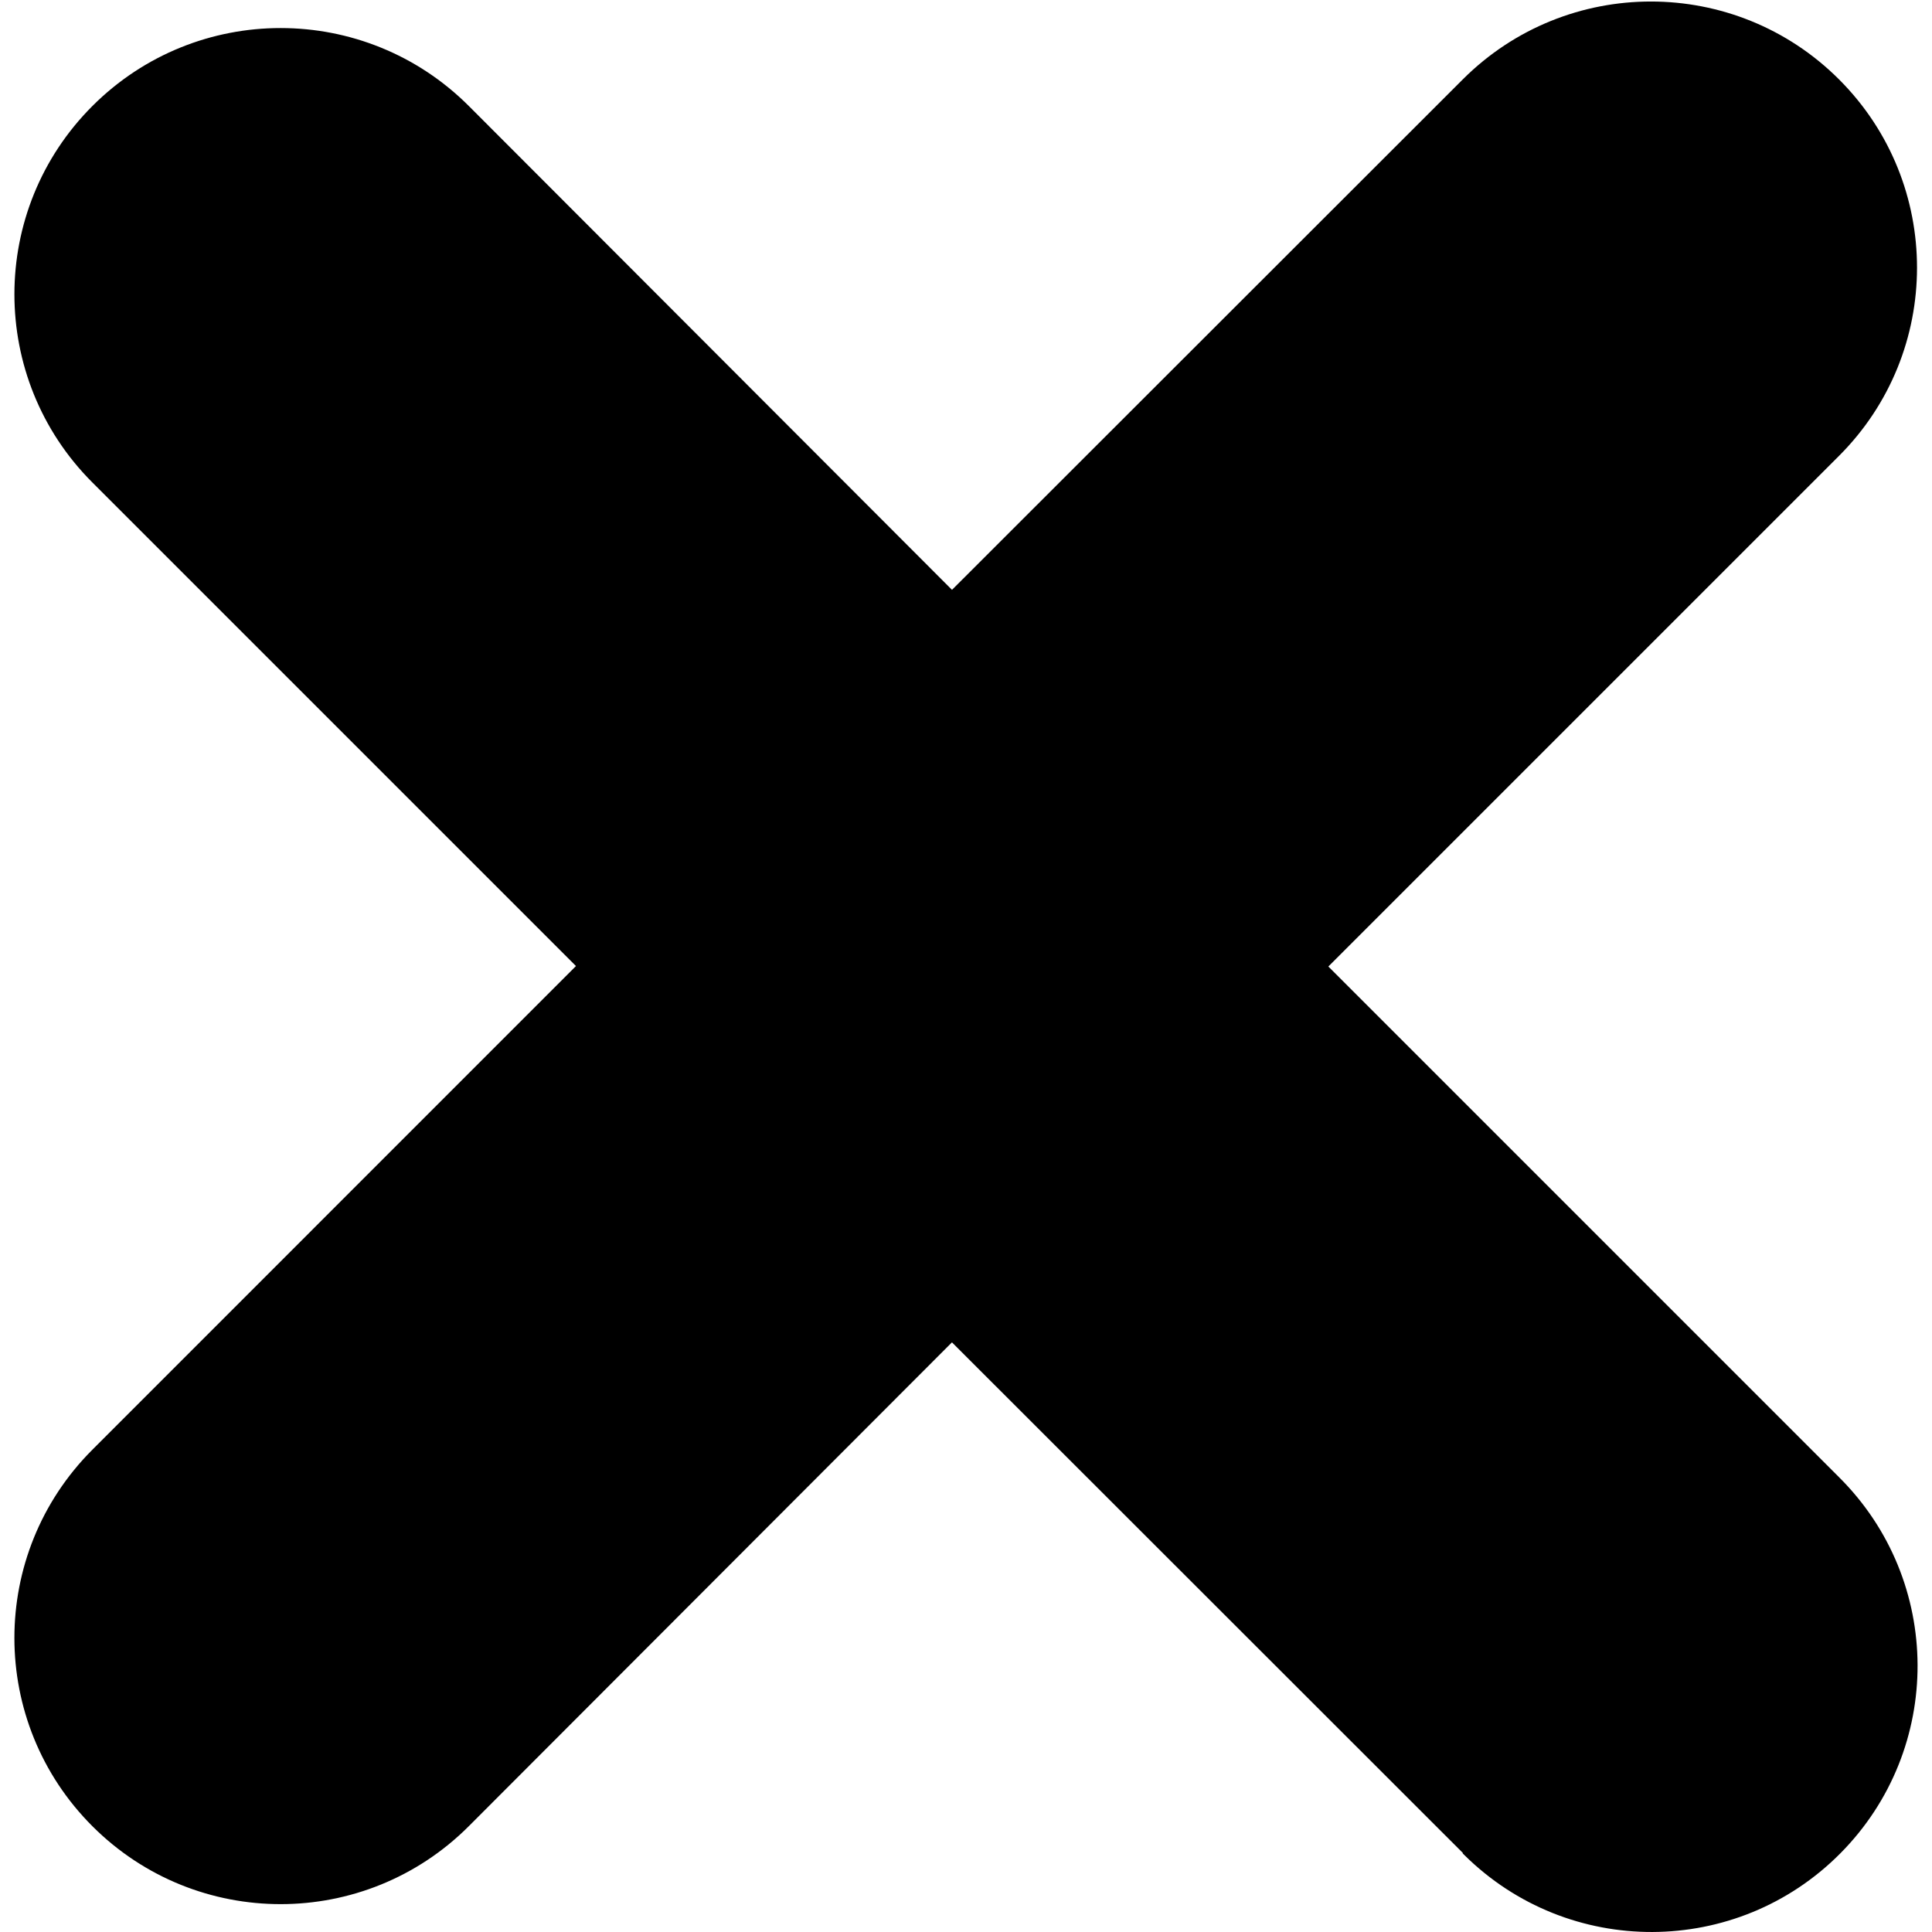
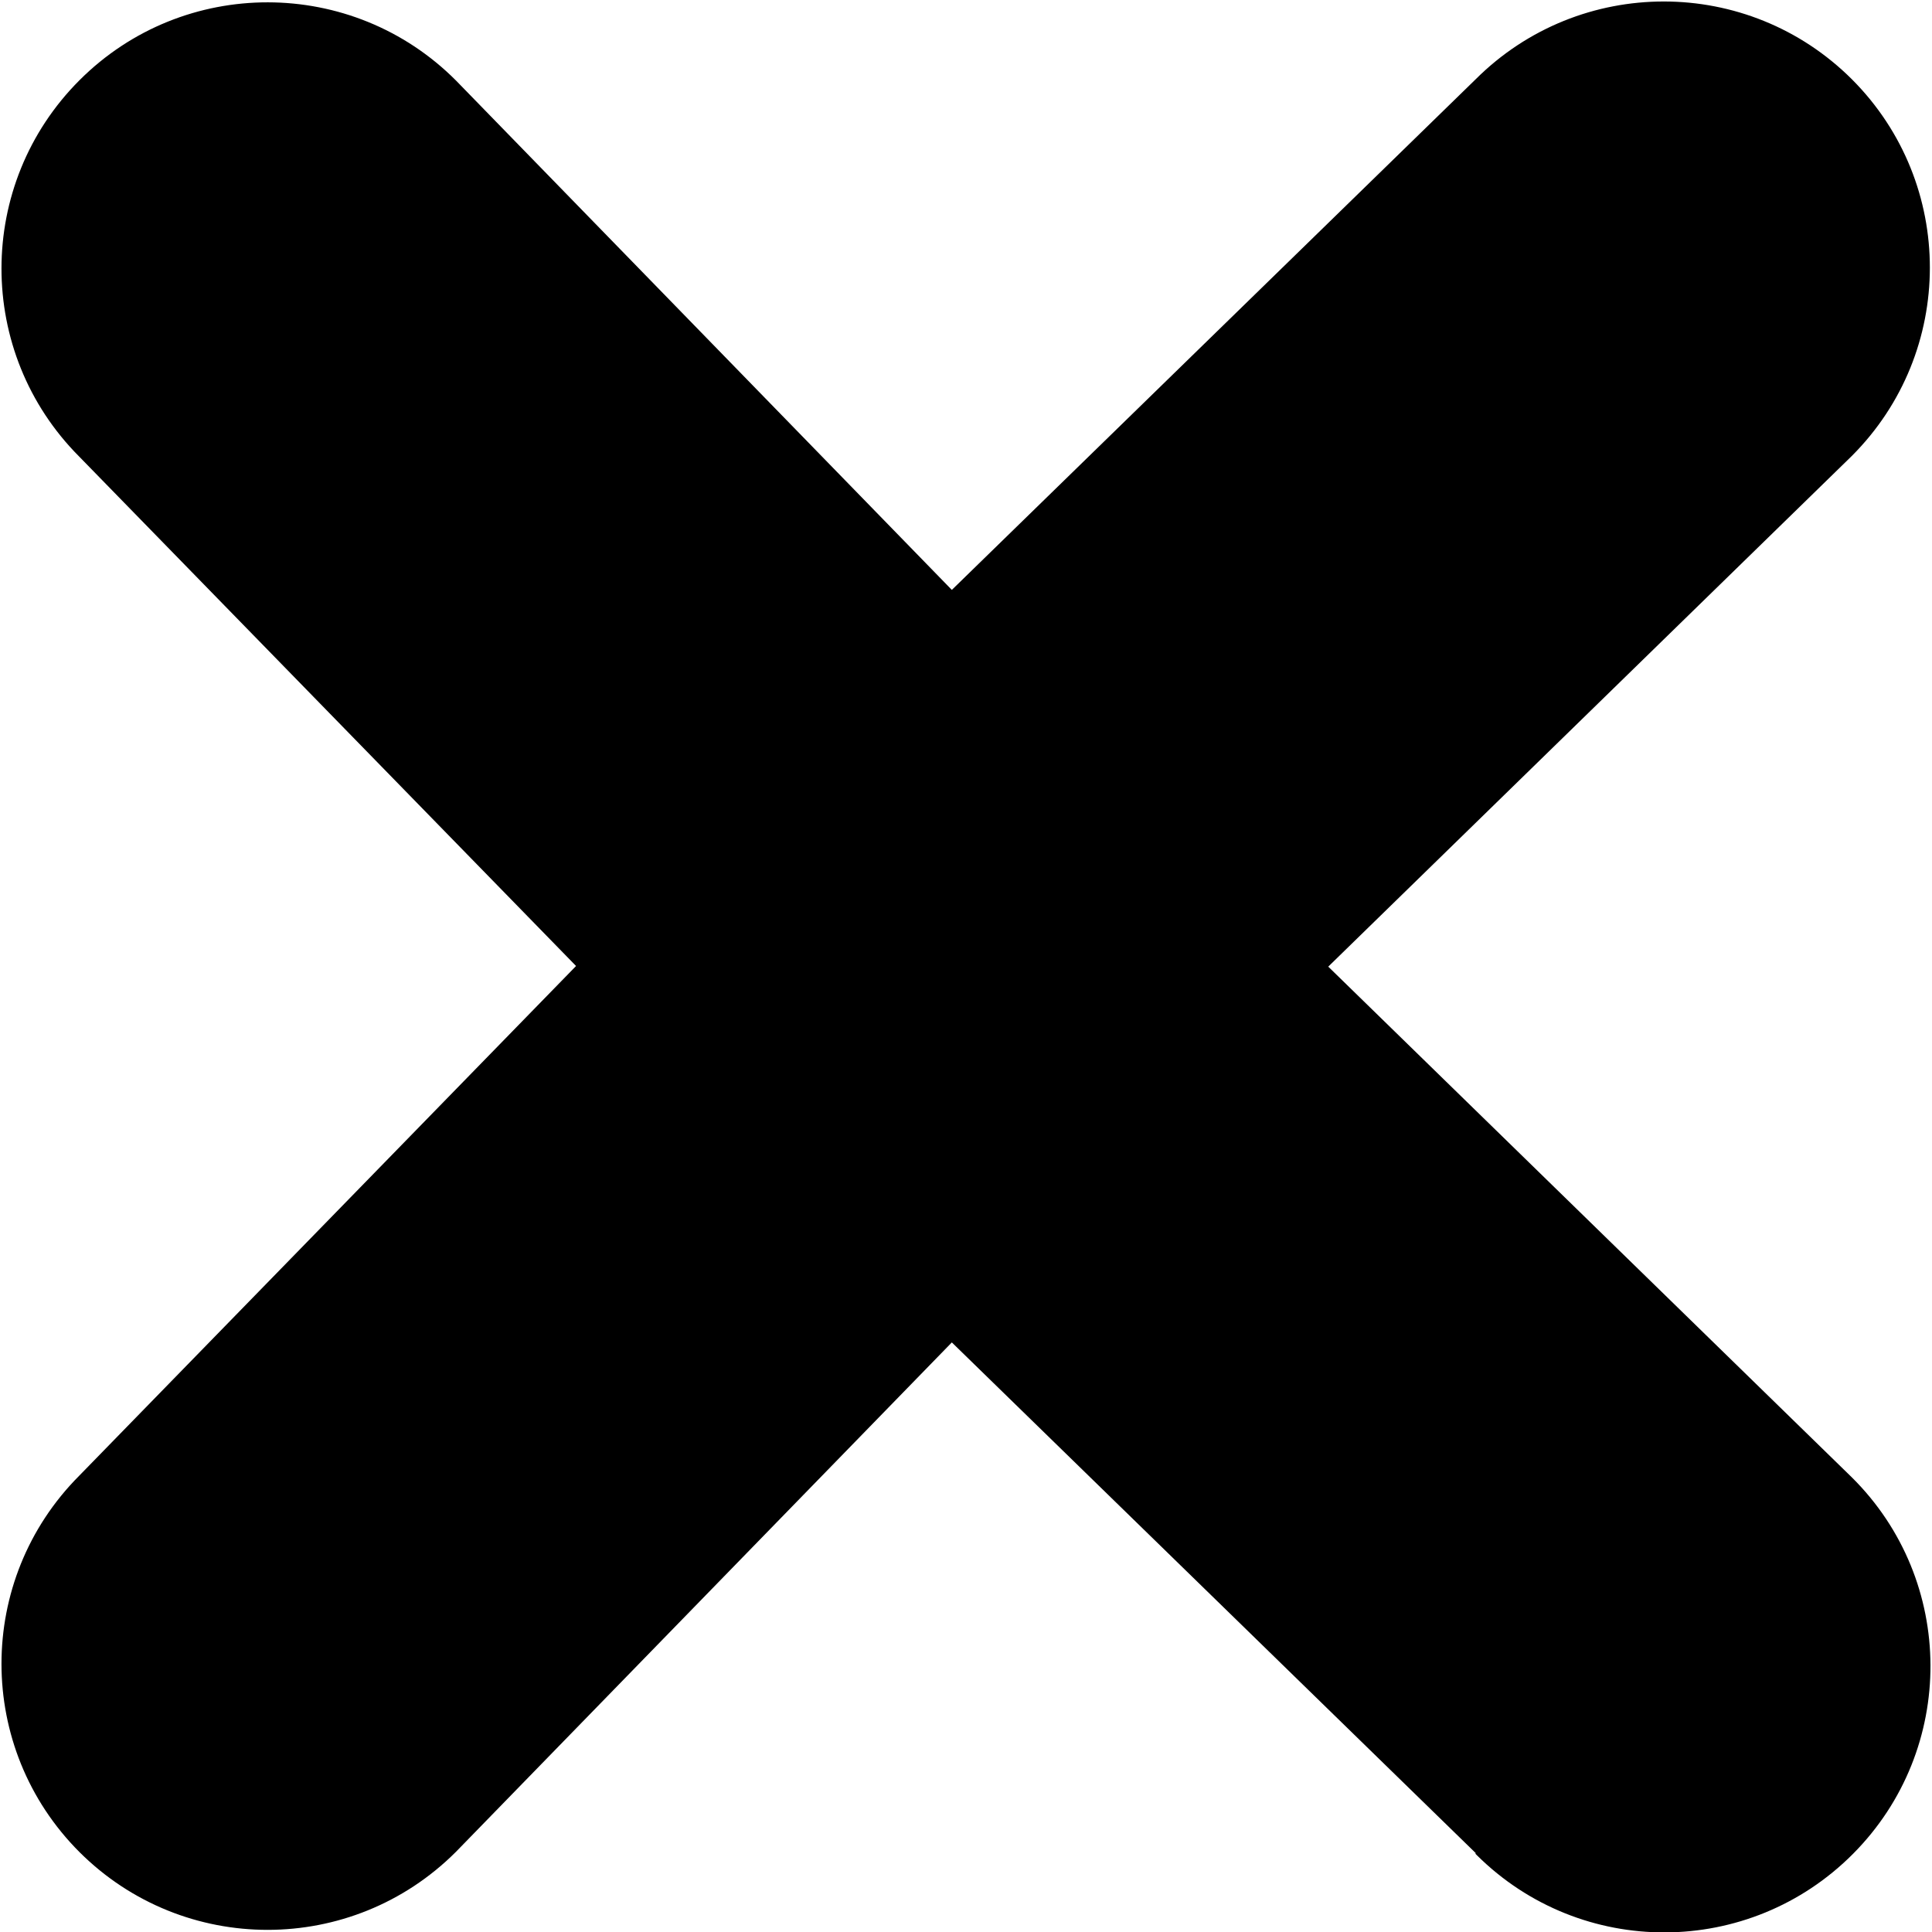
- <svg xmlns="http://www.w3.org/2000/svg" version="1.1" id="Ebene_1" x="0px" y="0px" viewBox="0 0 600 600" style="enable-background:new 0 0 600 600;" xml:space="preserve">
-   <path d="M454.3,575.45L295.64,416.88L145.63,567.1c-32.26,32.3-84.6,32.34-116.91,0.07  c-32.3-32.26-32.34-84.6-0.07-116.91l0,0l150.22-150.25L28.65,149.8C-3.61,117.5-3.58,65.16,28.73,32.89s84.64-32.23,116.91,0.07  l150.01,150.22L454.3,24.64c32.29-32.25,84.62-32.22,116.88,0.07c32.25,32.29,32.22,84.62-0.07,116.88L412.53,300.16l158.57,158.57  c32.39,32.15,32.58,84.46,0.43,116.85c-32.15,32.39-84.46,32.58-116.85,0.43c-0.14-0.14-0.28-0.28-0.42-0.42L454.3,575.45z" />
+ <svg xmlns="http://www.w3.org/2000/svg" enable-background="new 0 0 600 600" version="1.1" viewBox="0 0 600 600" xml:space="preserve">
+   <path d="m458.3 575.5-162.7-158.6-154 158.2c-32.3 32.3-84.6 32.3-116.9 0.1-32.3-32.3-32.3-84.6-0.1-116.9l154.3-158.3-154.3-158.2c-32.2-32.3-32.2-84.6 0.1-116.9s84.7-32.2 116.9 0.1l154 158.2 162.7-158.6c32.3-32.2 84.6-32.2 116.9 0.1 32.2 32.3 32.2 84.6-0.1 116.9l-162.6 158.6 162.6 158.6c32.4 32.1 32.6 84.5 0.4 116.9s-84.5 32.6-116.9 0.4l-0.4-0.4 0.1-0.2z" />
</svg>
